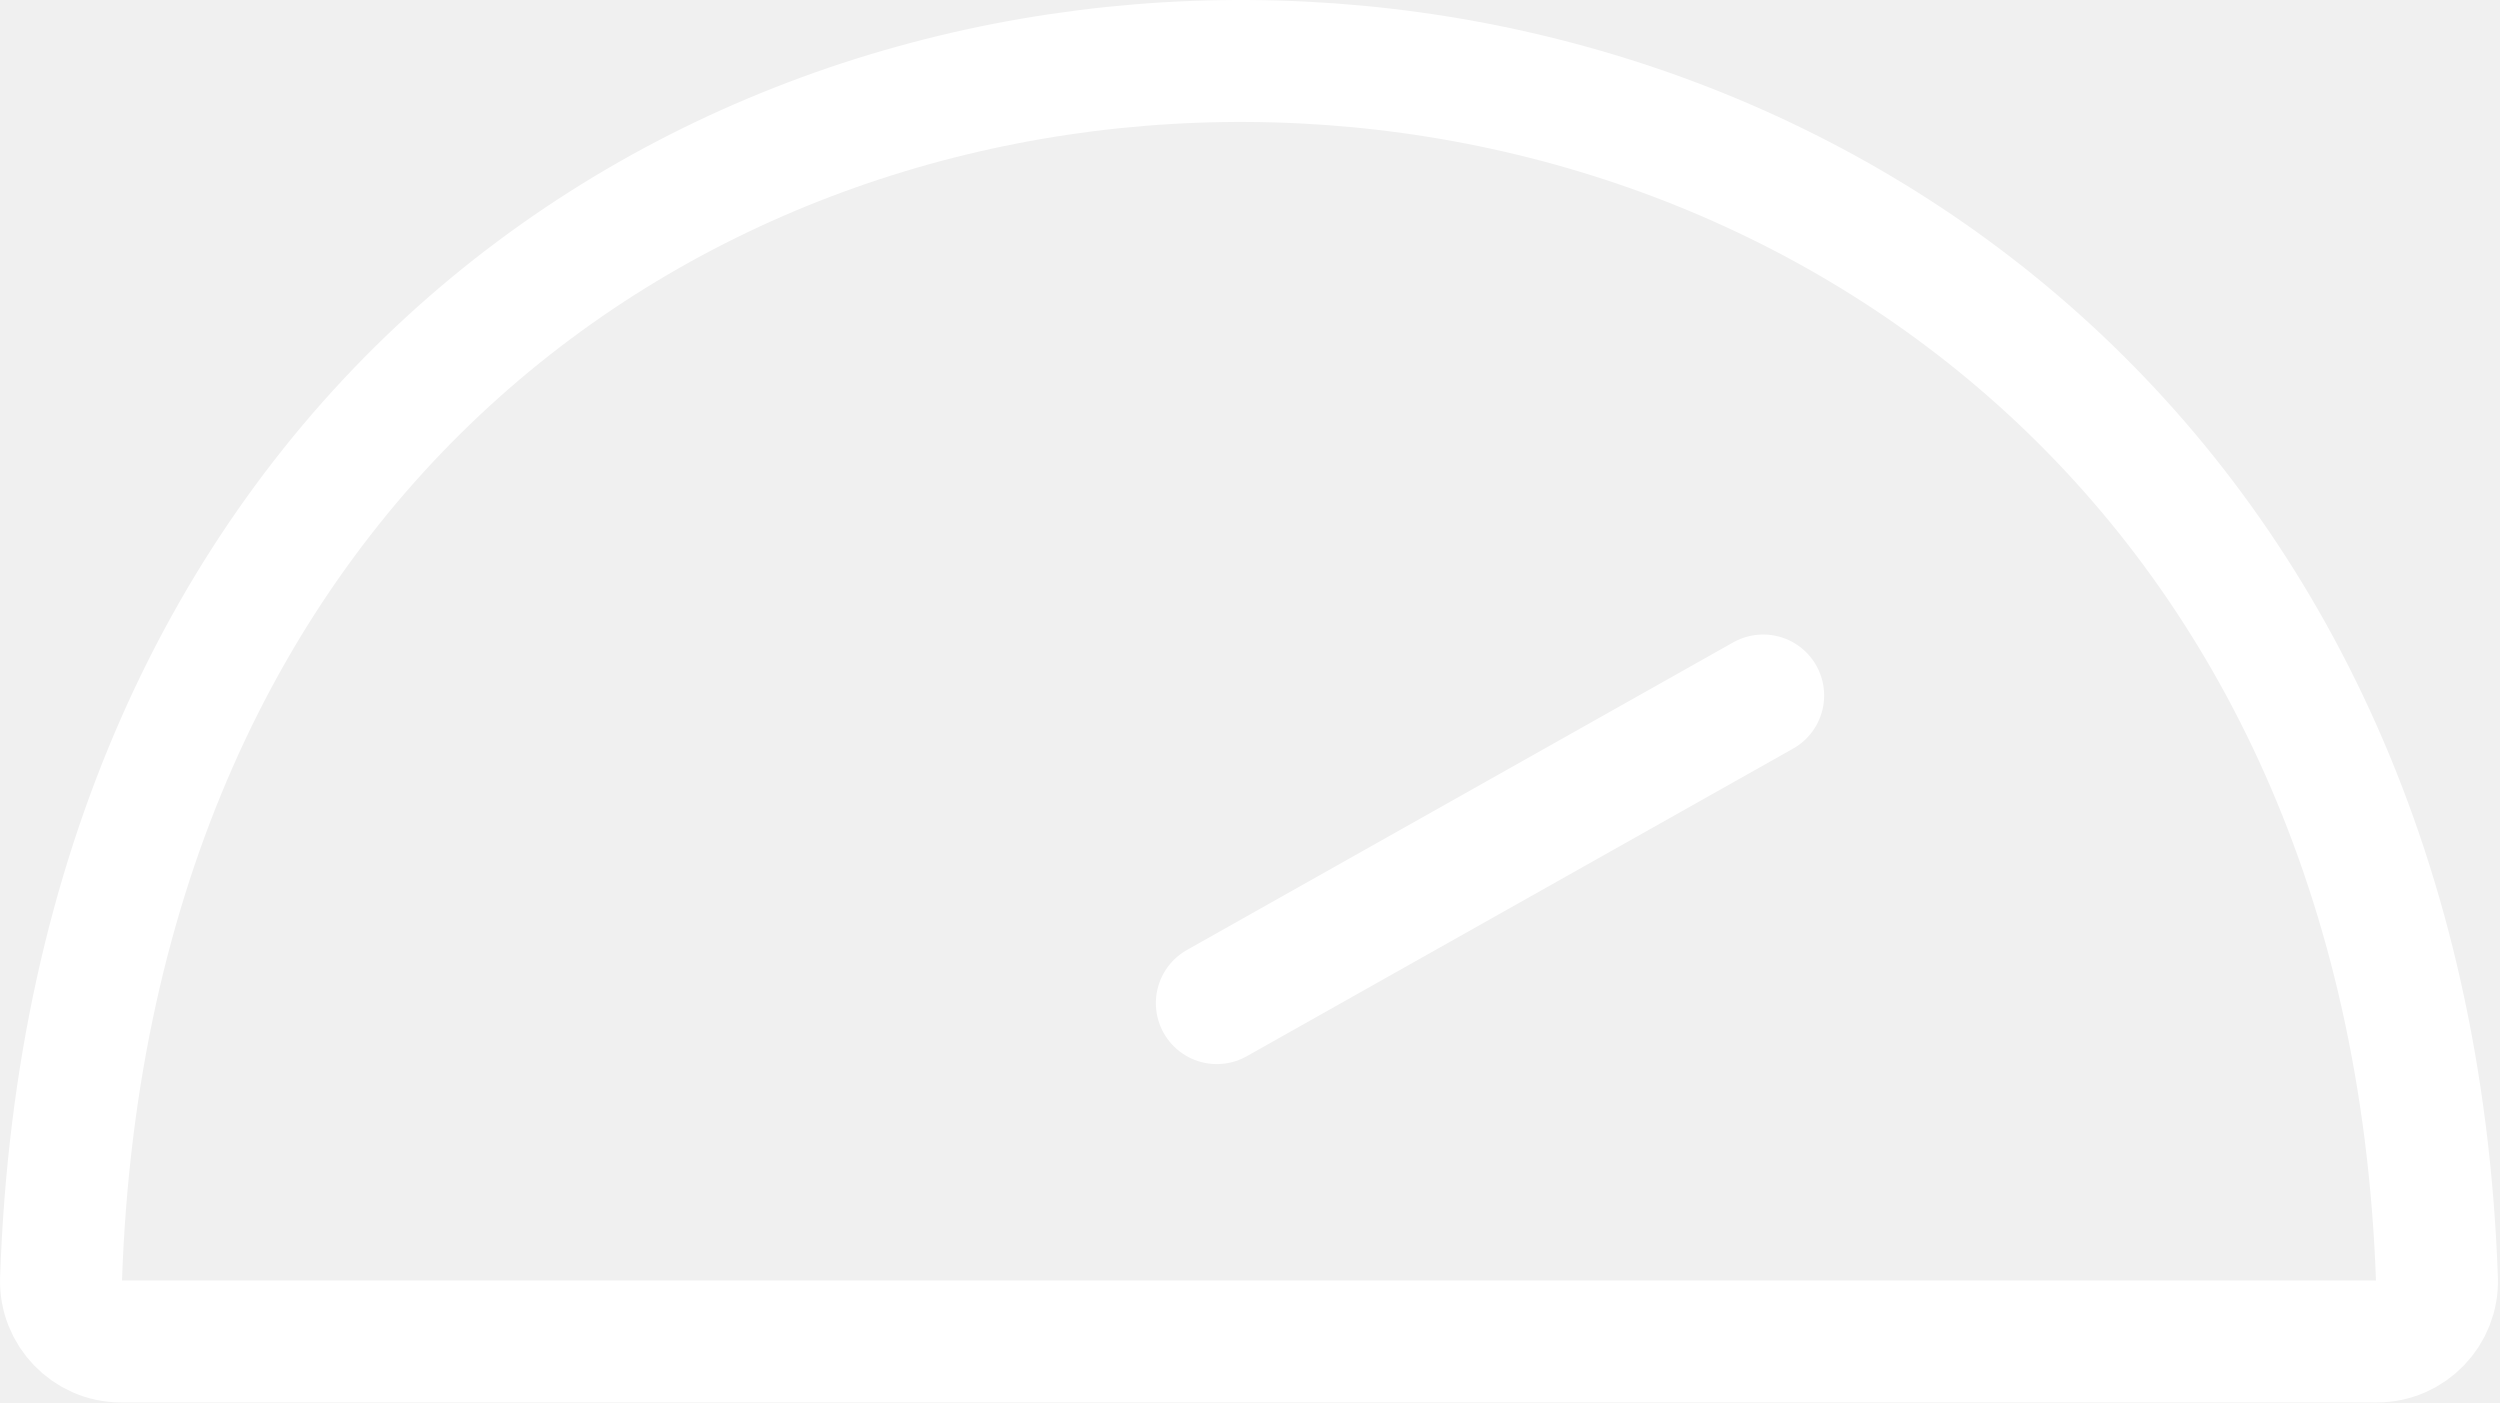
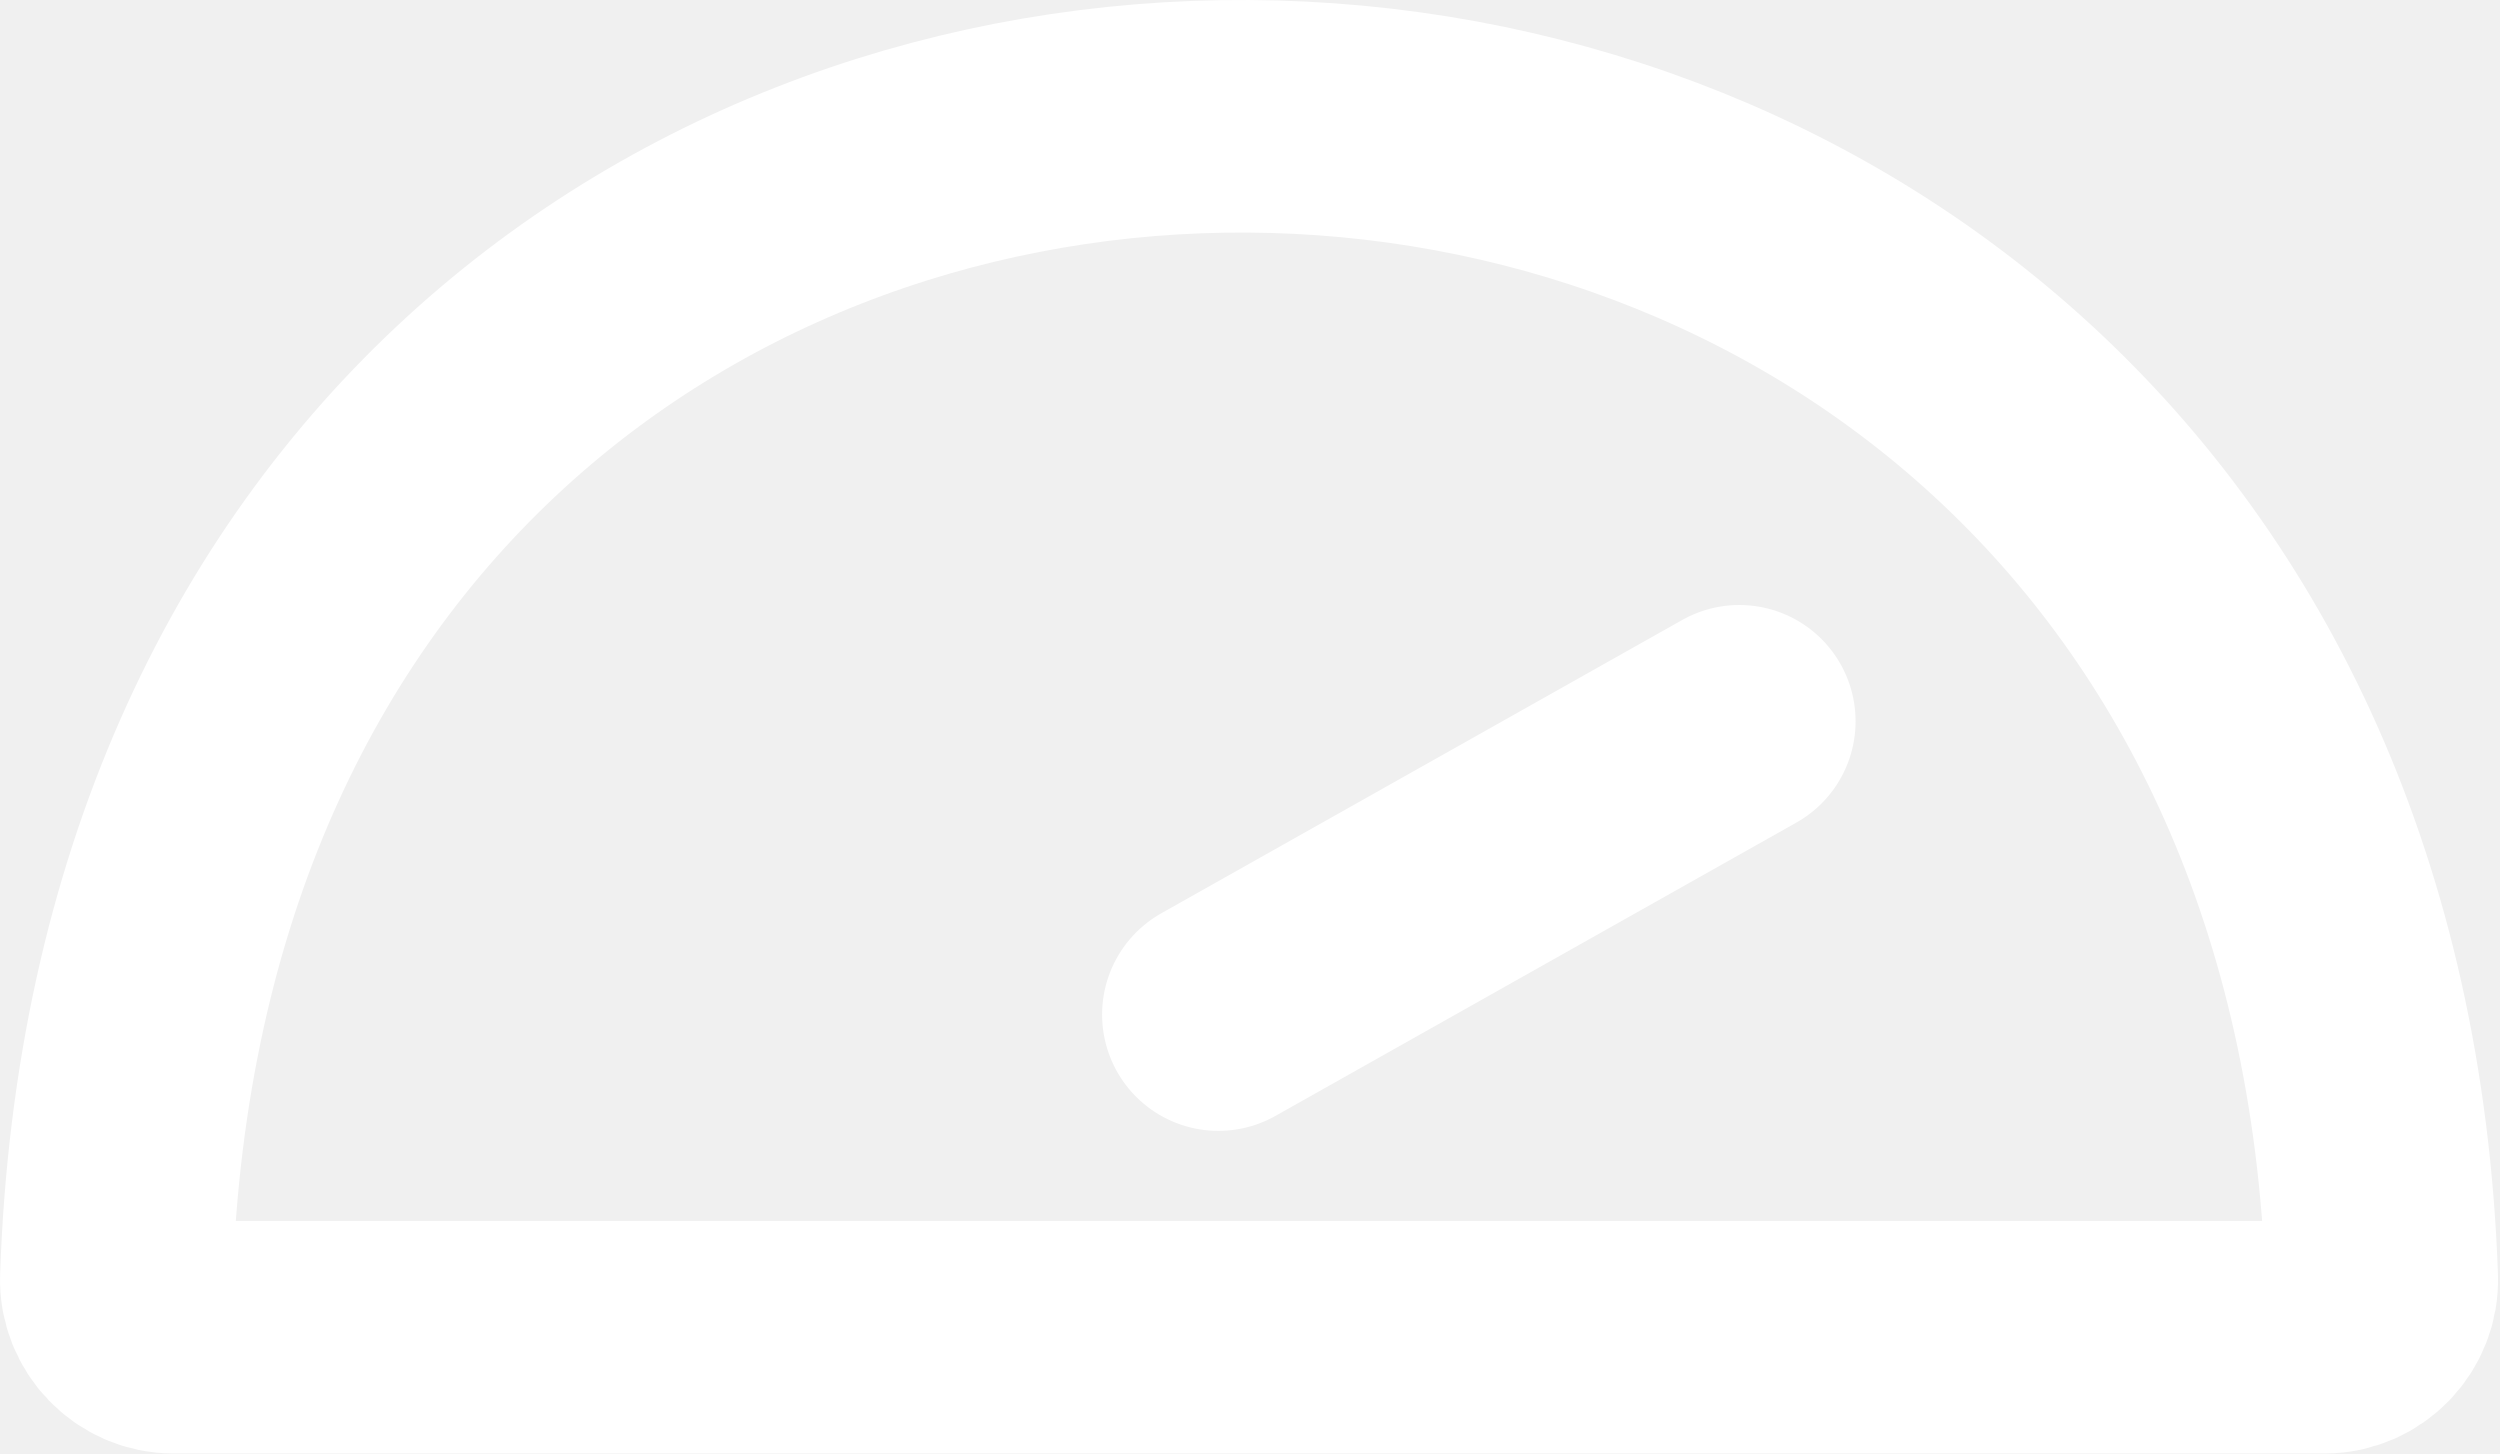
- <svg xmlns="http://www.w3.org/2000/svg" width="41" height="23" viewBox="0 0 41 23" fill="none">
-   <path d="M19.956 16.451L28.916 11.406M39.966 20.982C39.035 -5.426 1.916 -5.894 1.001 20.981C0.982 21.533 1.431 22 1.983 22H38.983C39.536 22 39.985 21.534 39.966 20.982Z" stroke="white" stroke-width="2" stroke-linecap="round" />
+ <svg xmlns="http://www.w3.org/2000/svg" width="43" height="25" viewBox="0 0 43 25" fill="none">
+   <path d="M20.956 17.451L29.916 12.406M40.966 21.982C40.035 -4.426 2.916 -4.894 2.001 21.981C1.982 22.533 2.431 23 2.983 23H39.983C40.536 23 40.985 22.534 40.966 21.982Z" stroke="white" stroke-width="4" stroke-linecap="round" />
</svg>
